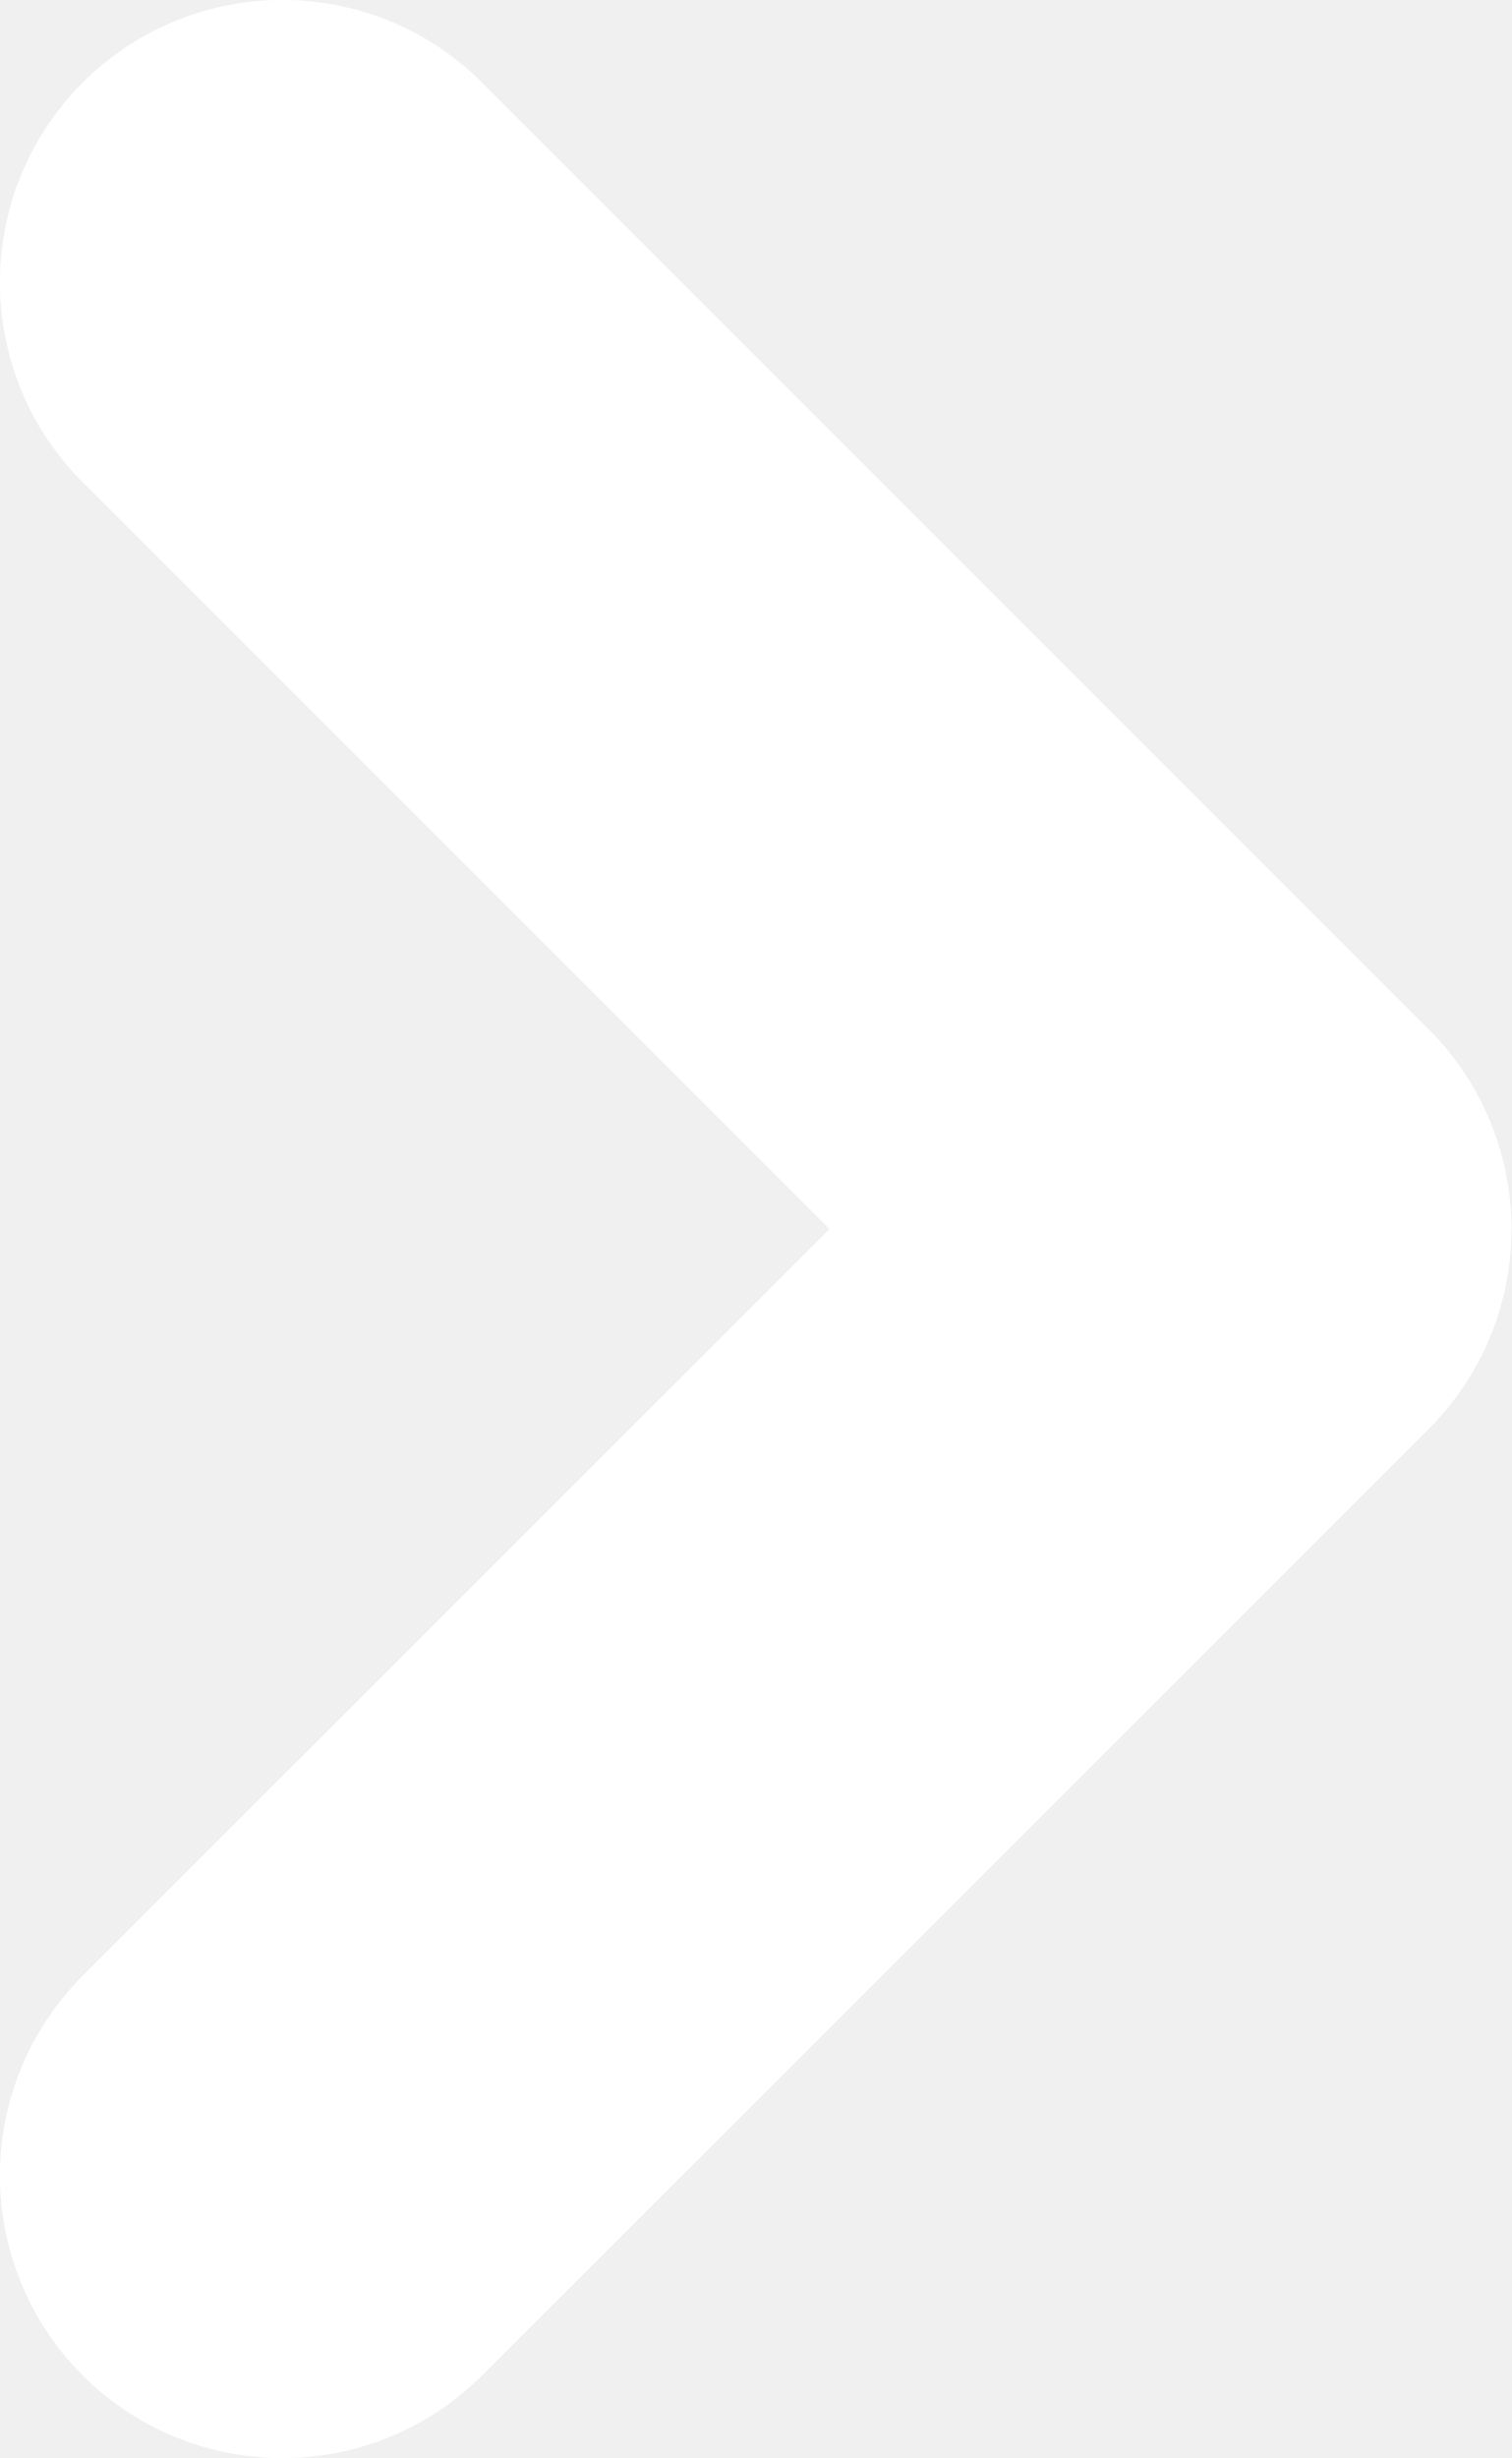
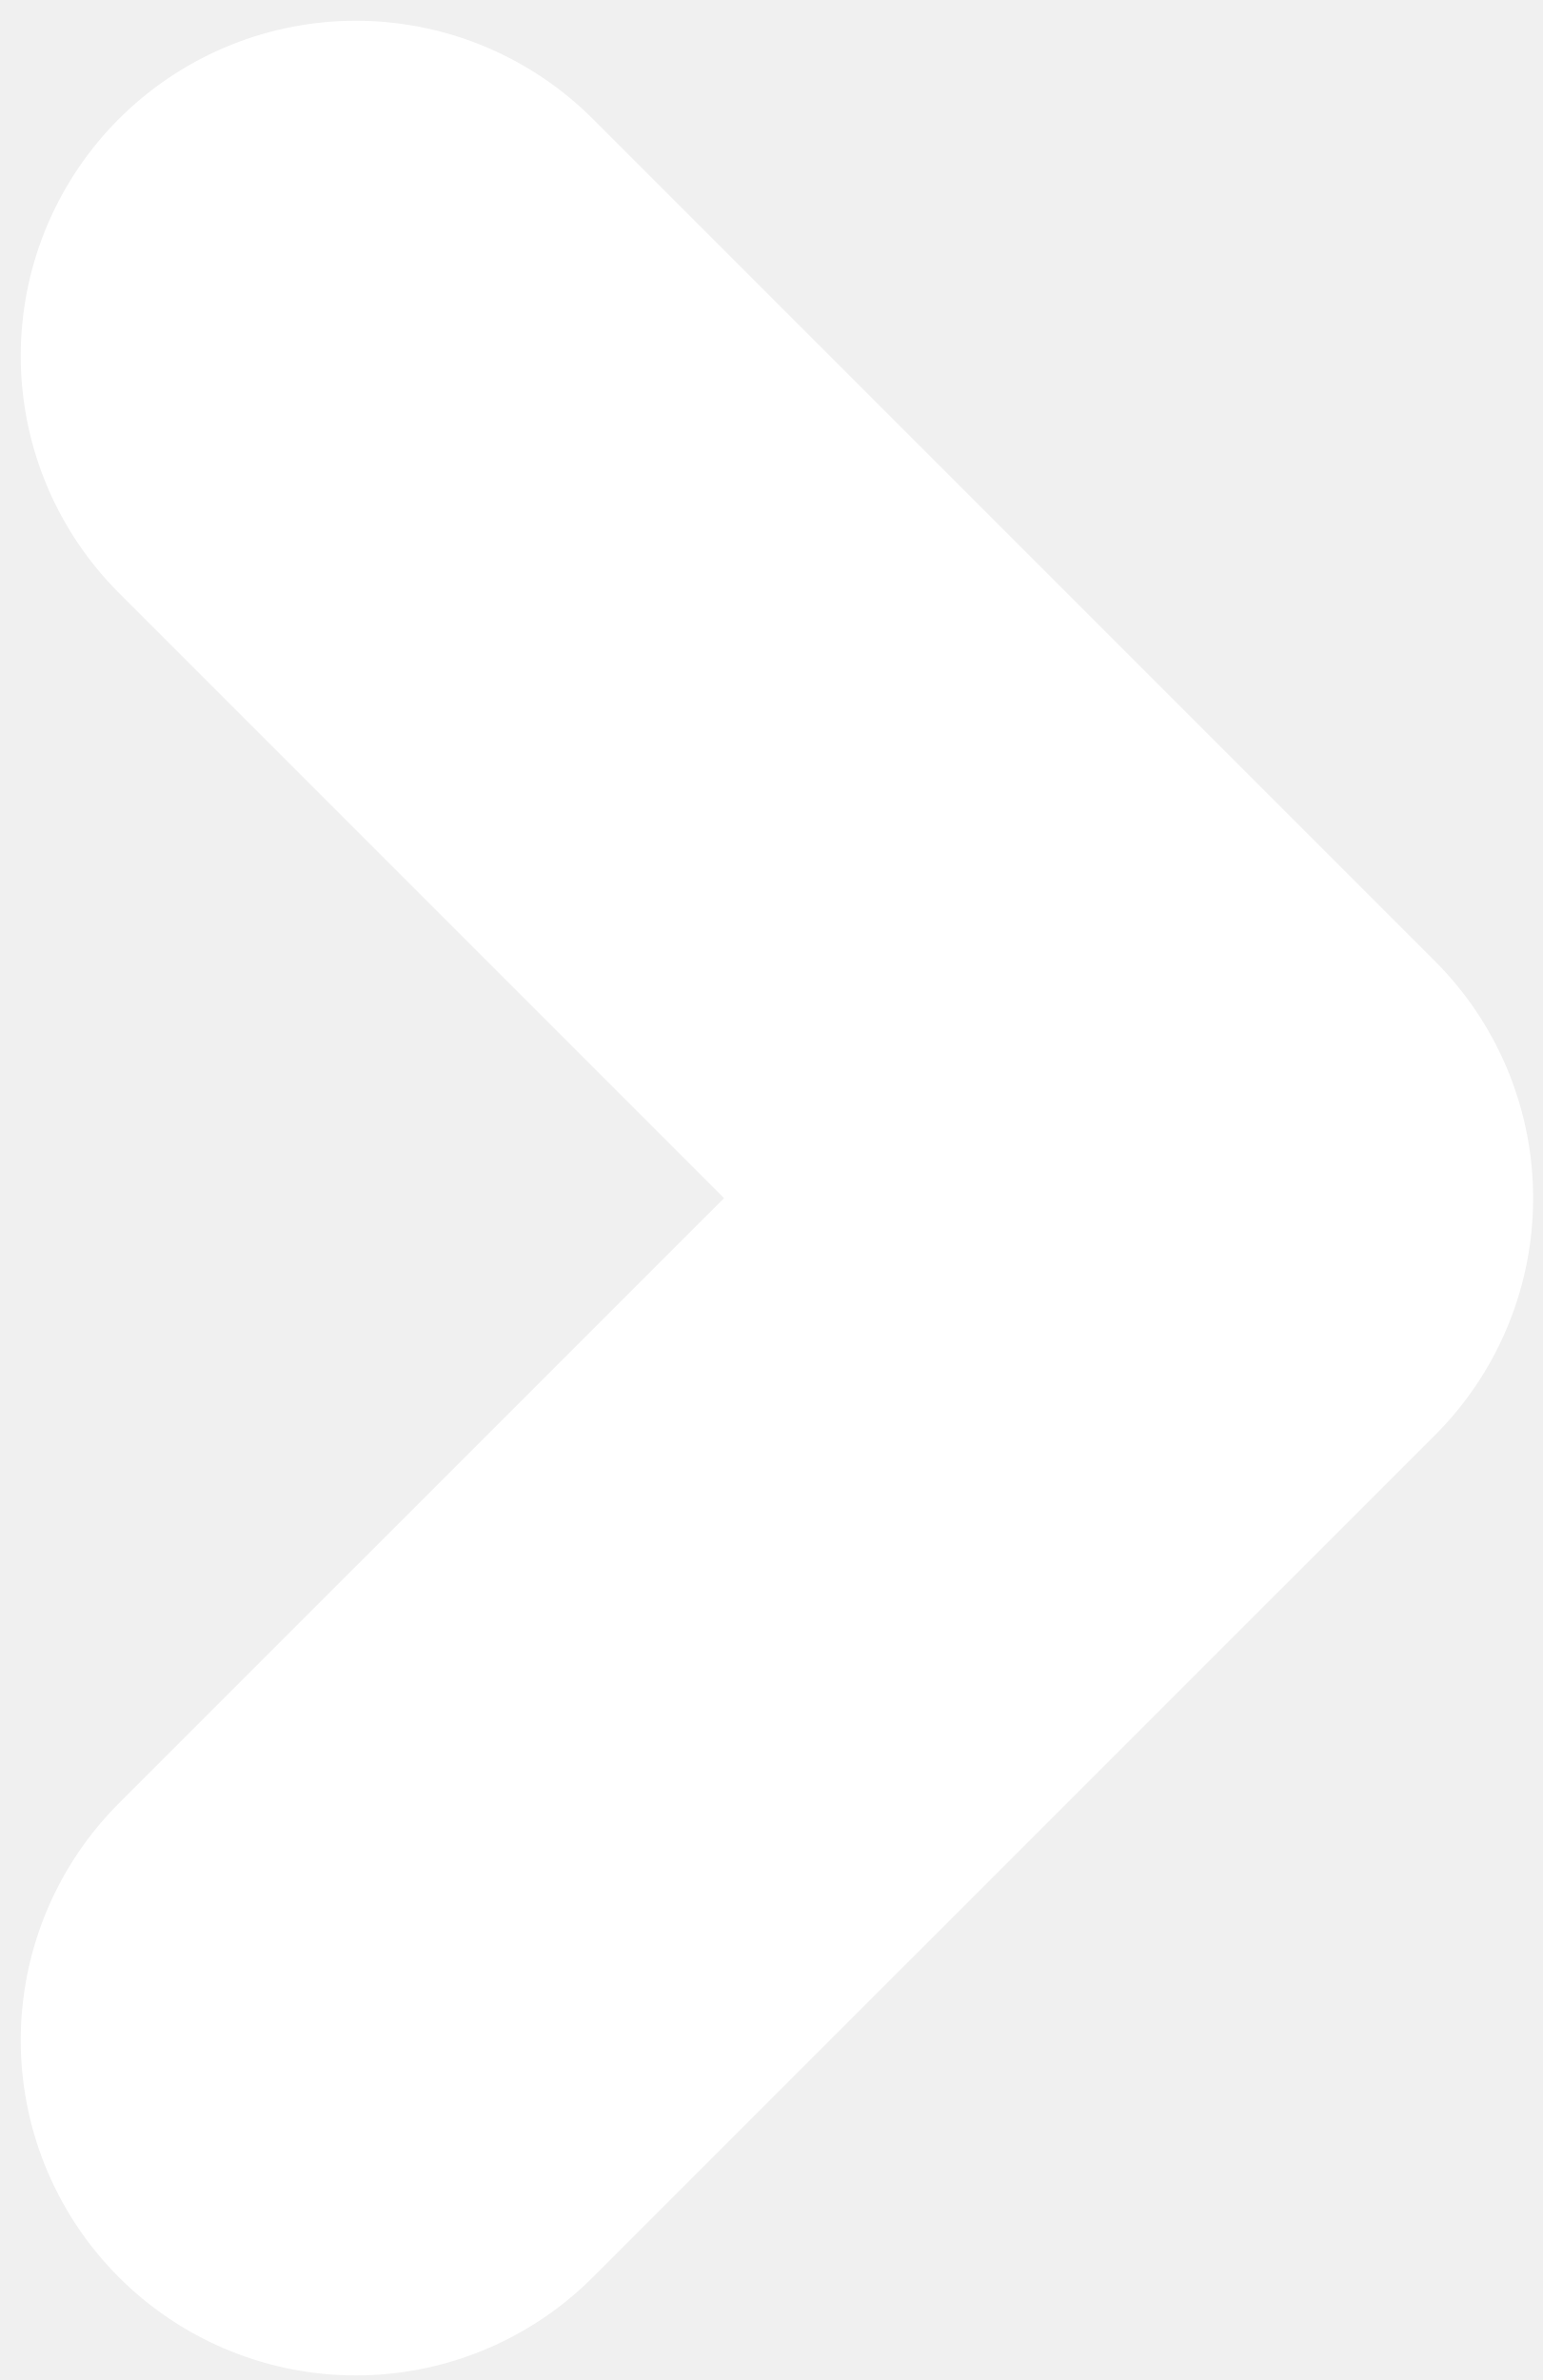
- <svg xmlns="http://www.w3.org/2000/svg" viewBox="0 0 68.56 111.49">
-   <defs>
-     <style>.cls-1{fill:none;stroke:#fff;stroke-linecap:round;stroke-linejoin:round;stroke-width:25.63px;}</style>
-   </defs>
-   <g id="Capa_2" data-name="Capa 2">
-     <g id="Layer_1" data-name="Layer 1">
-       <polyline class="cls-1" points="12.81 12.81 55.75 55.75 12.81 98.68" />
+ <svg xmlns="http://www.w3.org/2000/svg" width="59px" height="91px" viewBox="0 0 59 91" version="1.1">
+   <defs />
+   <g id="Page-1" stroke="none" stroke-width="1" fill="none" fill-rule="evenodd" stroke-linecap="round" stroke-linejoin="round">
+     <g id="arrow-right" transform="translate(13, 13)" stroke="#FFFFFF" stroke-width="25.63">
+       <polyline id="Shape" points="0.608 0.608 32.812 32.812 0.608 65.01" />
    </g>
  </g>
</svg>
